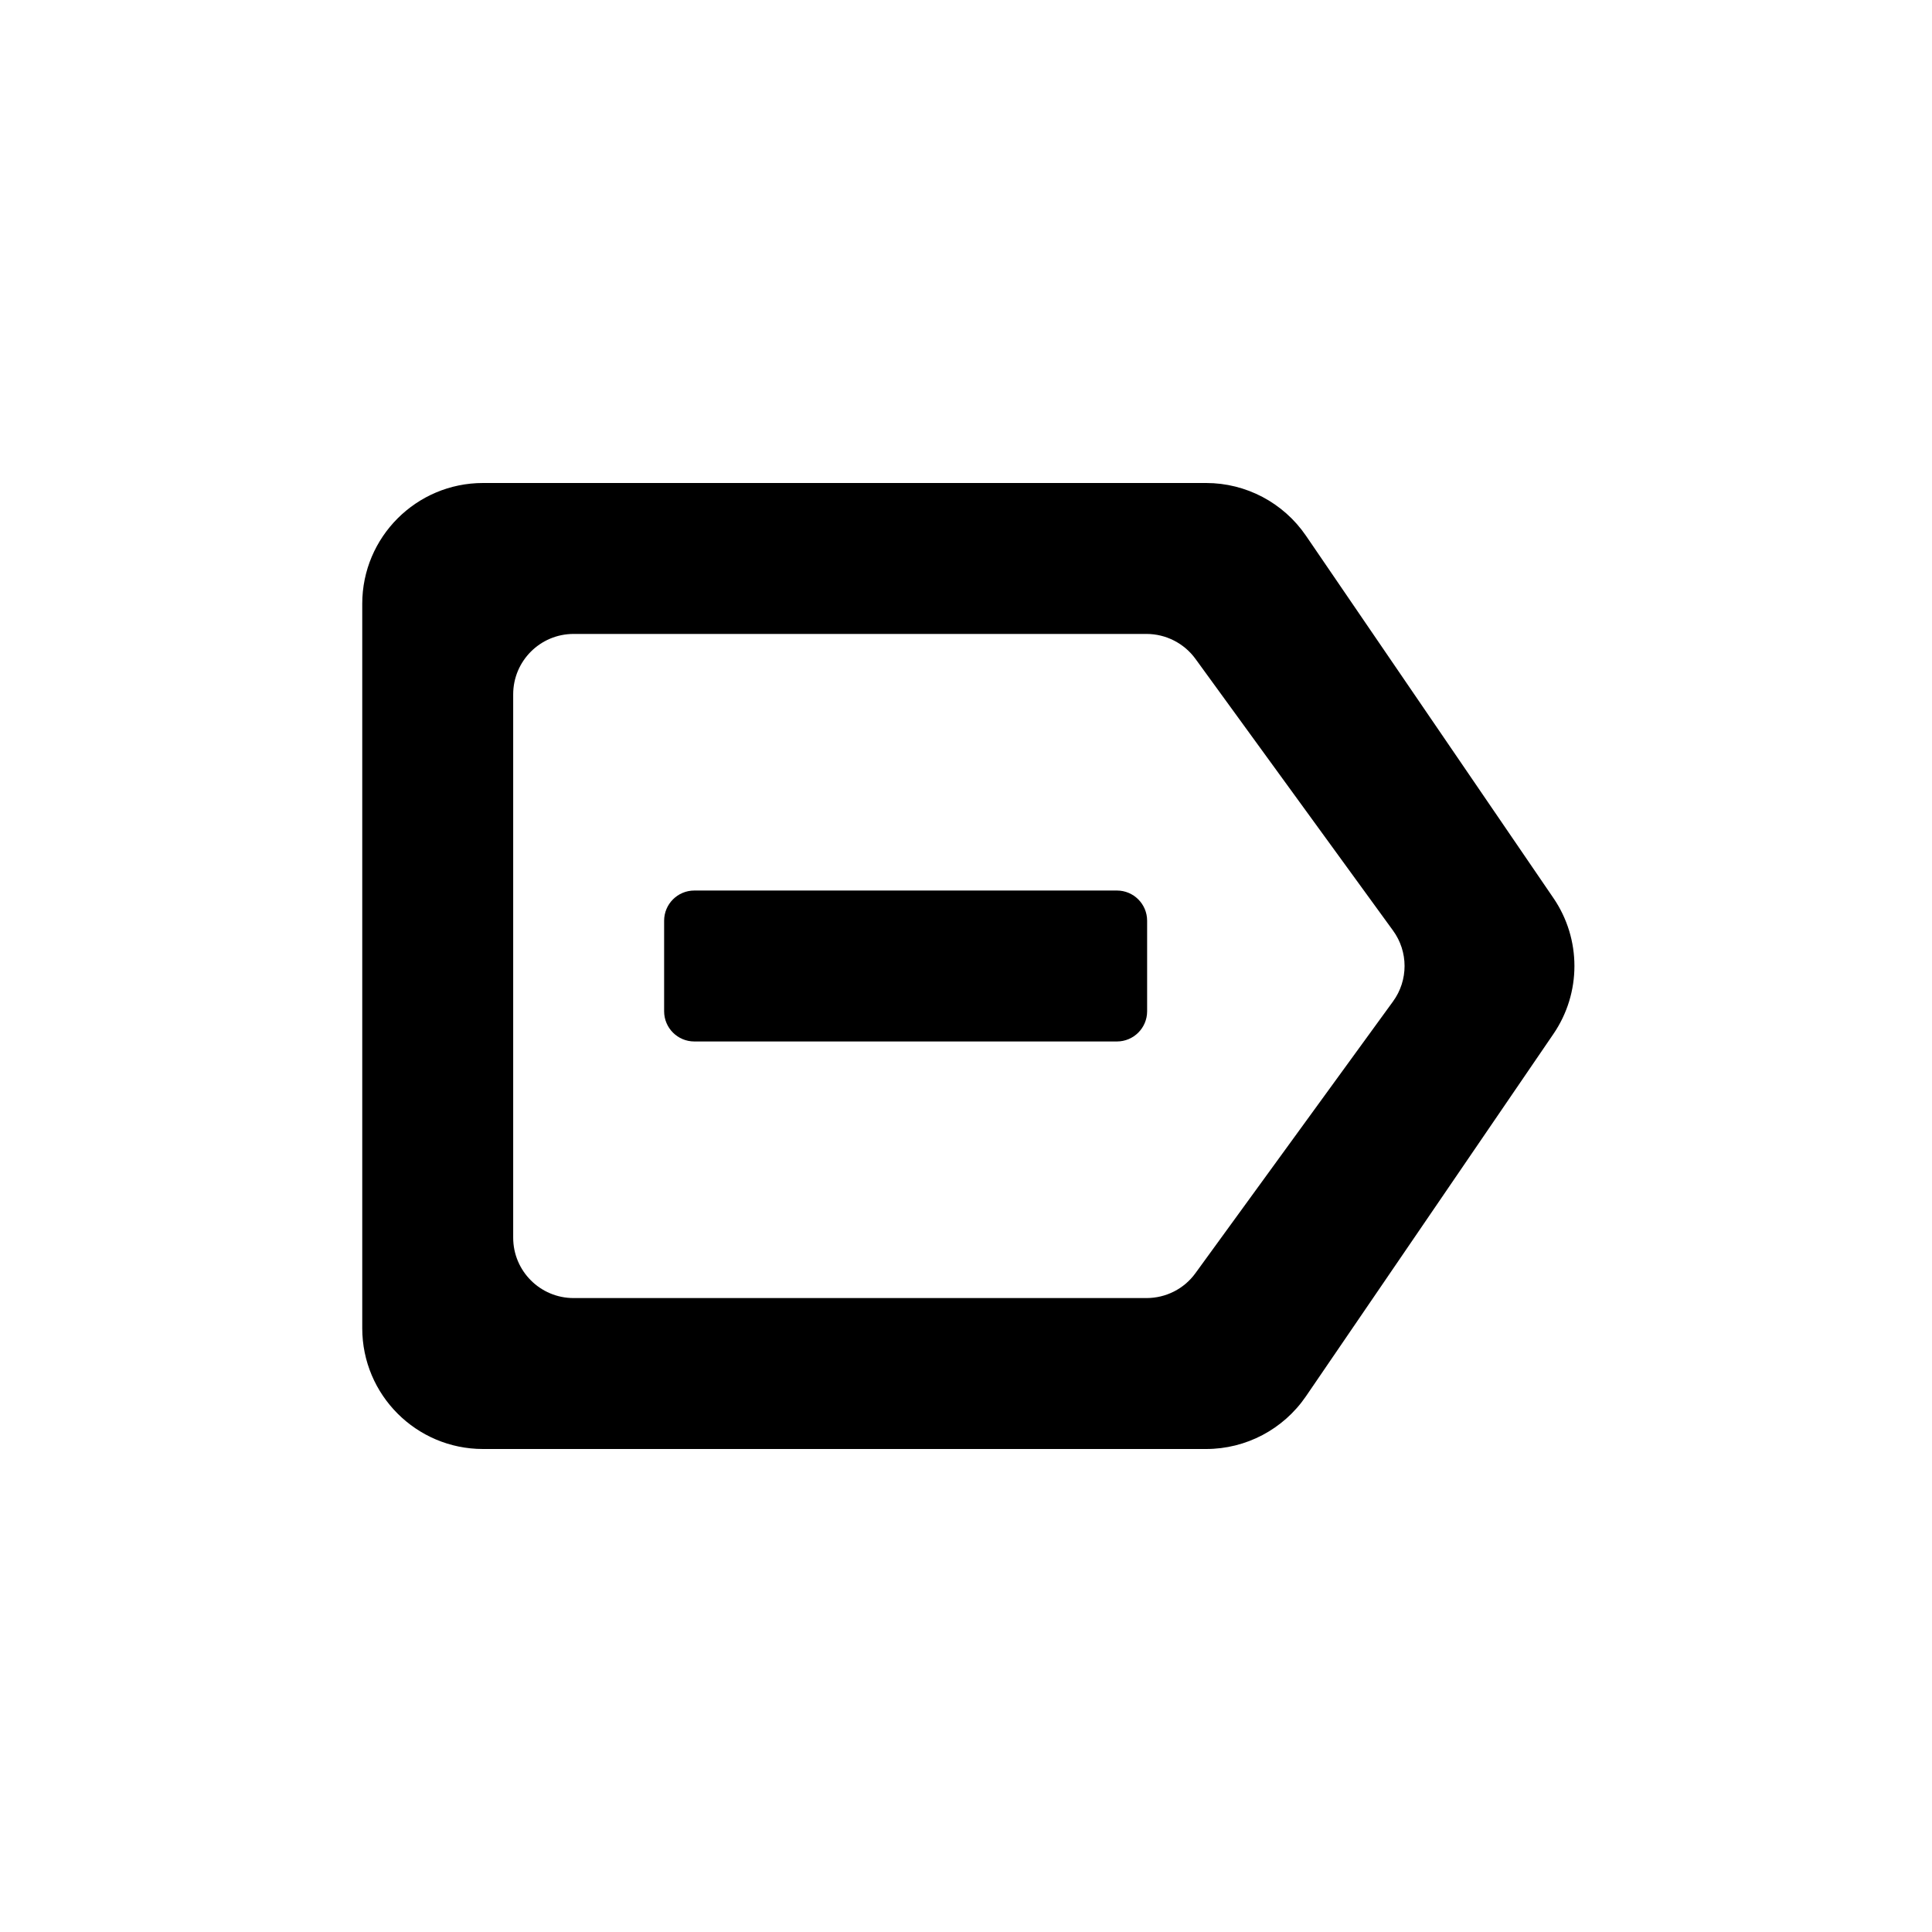
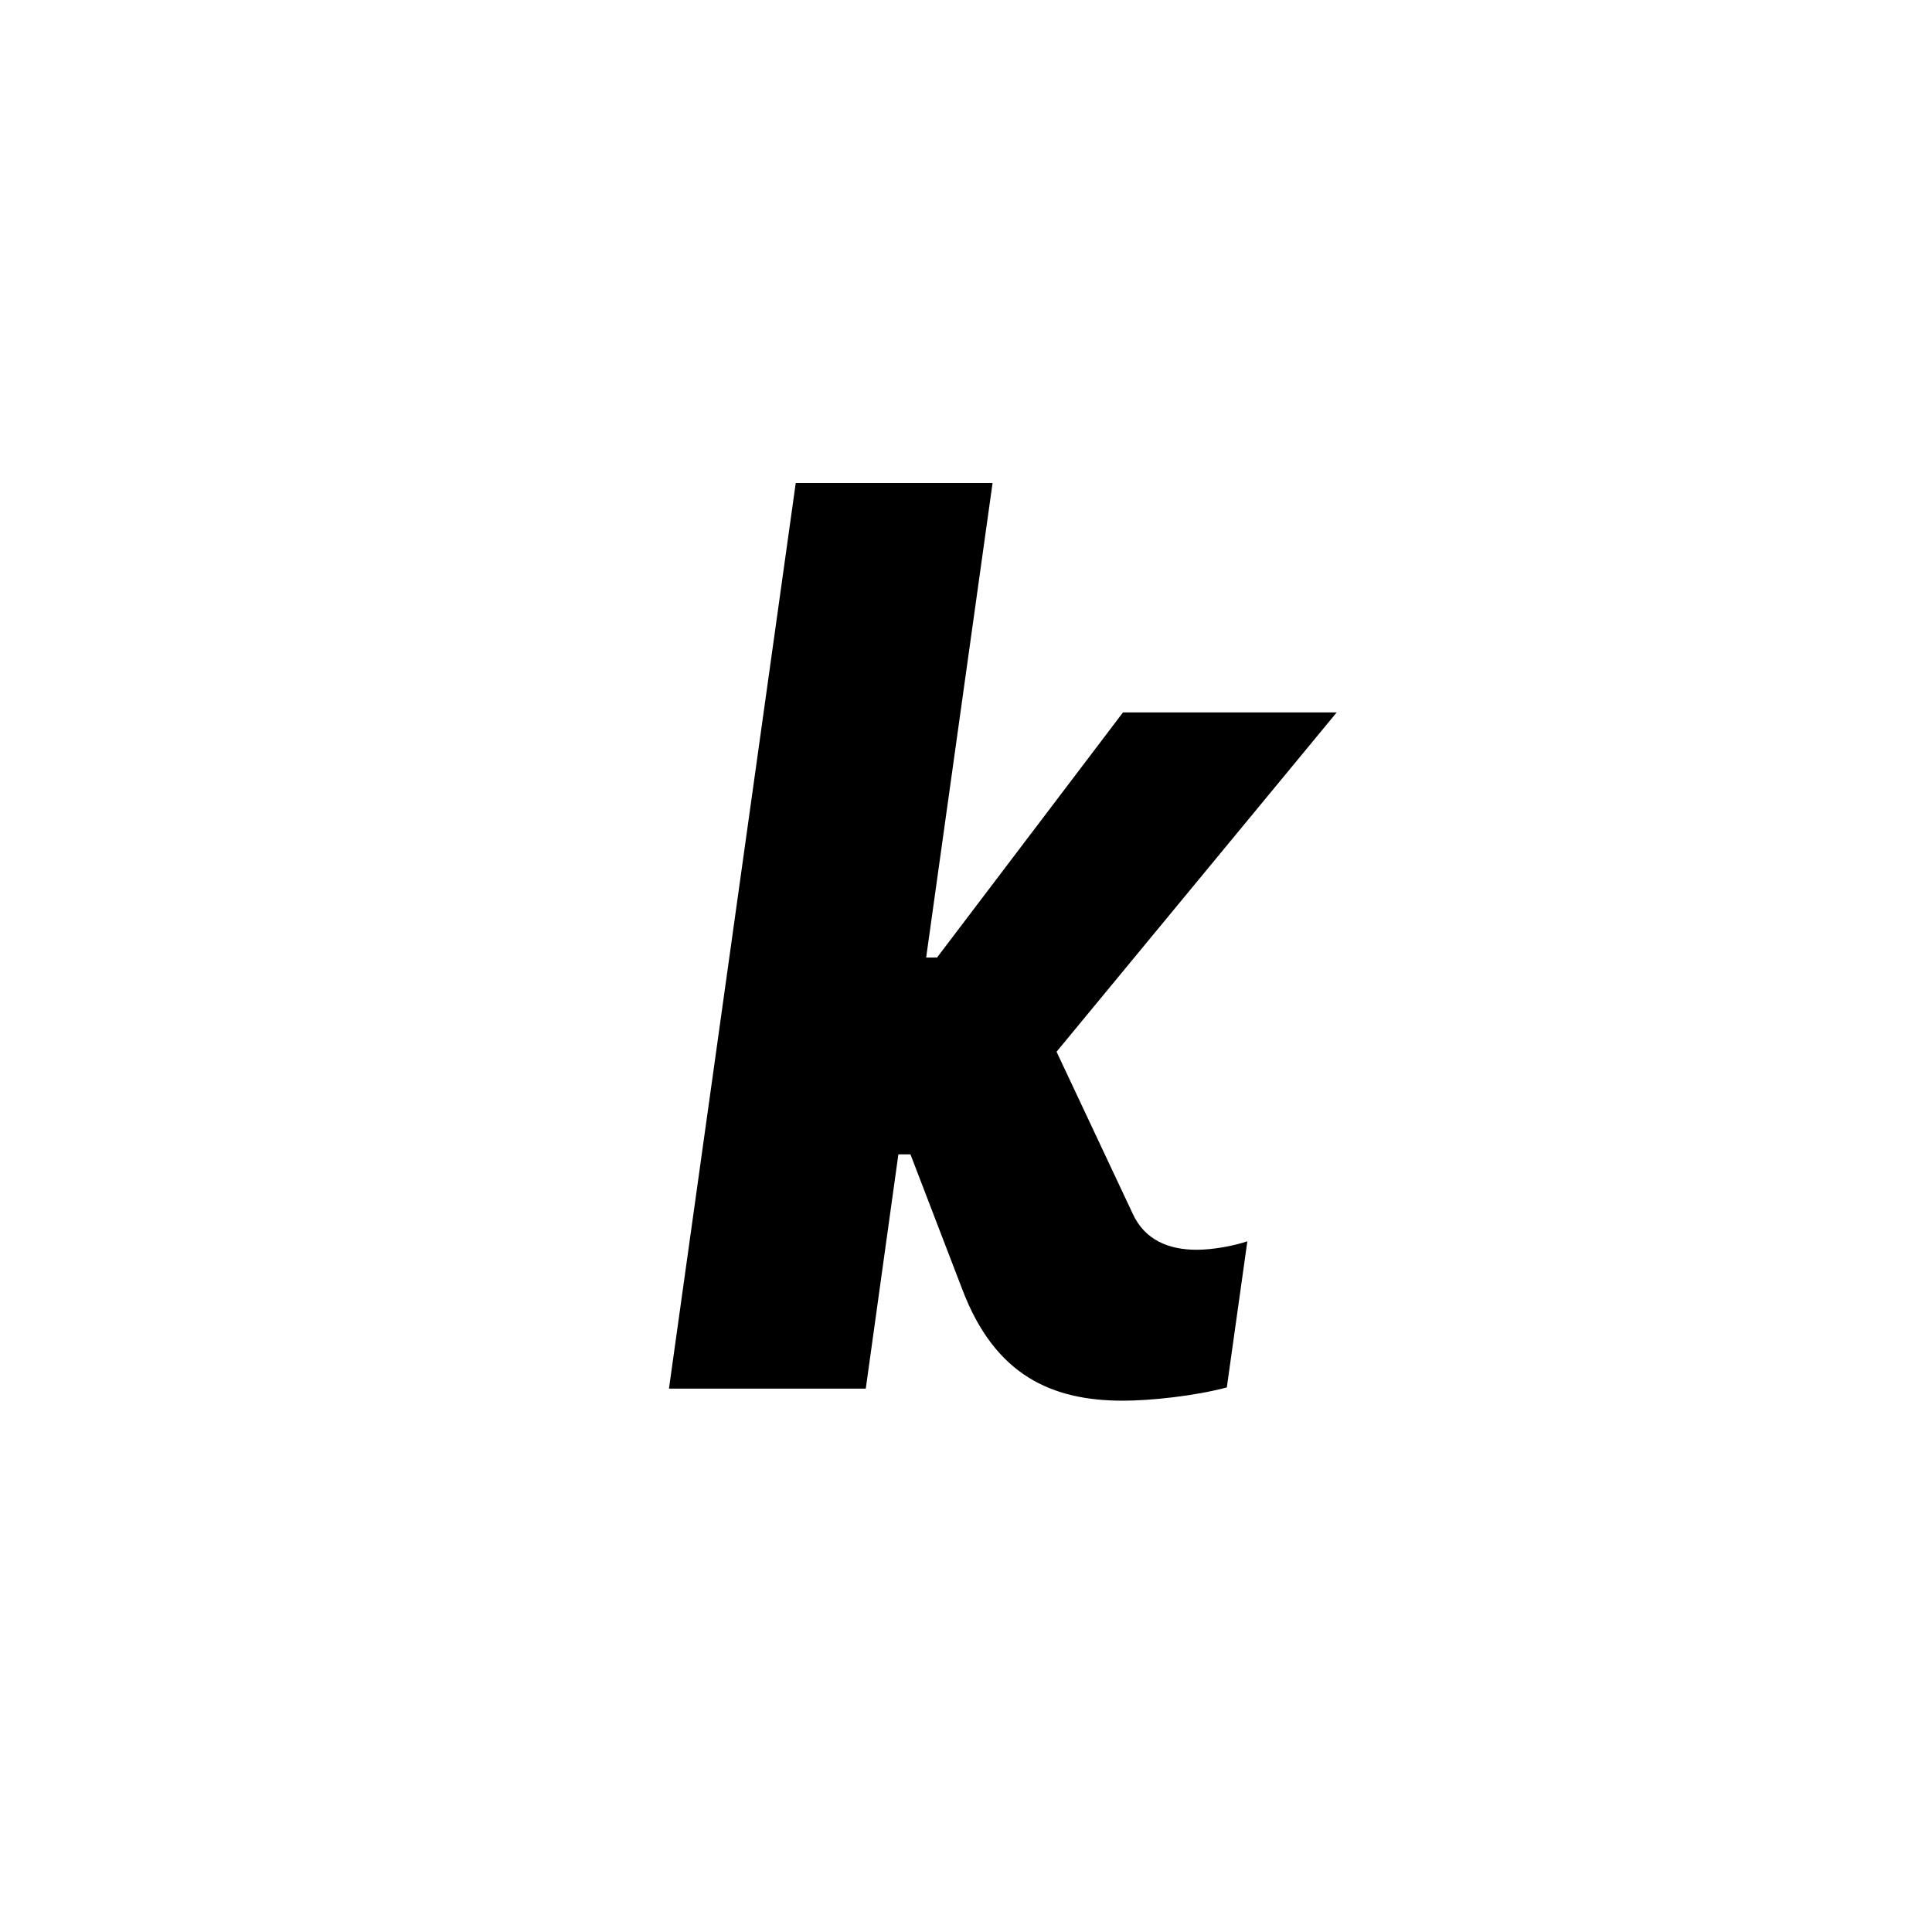
<svg xmlns="http://www.w3.org/2000/svg" width="16" height="16" viewBox="0 0 16 16">
-   <g>
-     <path d="M5.75 7.375C5.612 7.375 5.5 7.487 5.5 7.625V8.375C5.5 8.513 5.612 8.625 5.75 8.625H9.25C9.388 8.625 9.5 8.513 9.5 8.375V7.625C9.5 7.487 9.388 7.375 9.25 7.375H5.75Z" />
-     <path fill-rule="evenodd" clip-rule="evenodd" d="M3 5C3 4.448 3.448 4 4 4H9.989C10.319 4 10.628 4.163 10.815 4.436L12.864 7.436C13.097 7.776 13.097 8.224 12.864 8.564L10.815 11.564C10.628 11.837 10.319 12 9.989 12H4C3.448 12 3 11.552 3 11V5ZM4.25 5.75C4.25 5.474 4.474 5.25 4.75 5.25H9.495C9.655 5.25 9.806 5.327 9.9 5.456L11.536 7.706C11.664 7.881 11.664 8.119 11.536 8.294L9.9 10.544C9.806 10.674 9.655 10.75 9.495 10.75H4.75C4.474 10.75 4.25 10.526 4.25 10.25V5.75Z" />
-   </g>
+   <path d="M10.33 10.28c-.12.04-.29.07-.42.07-.23 0-.43-.08-.53-.3l-.63-1.34 2.32-2.81H9.3L7.76 7.93h-.09L8.22 4H6.59l-1.05 7.5h1.63l.27-1.94h.1l.43 1.12c.27.71.74.92 1.33.92.23 0 .6-.04.86-.11l.17-1.21z" />
</svg>
